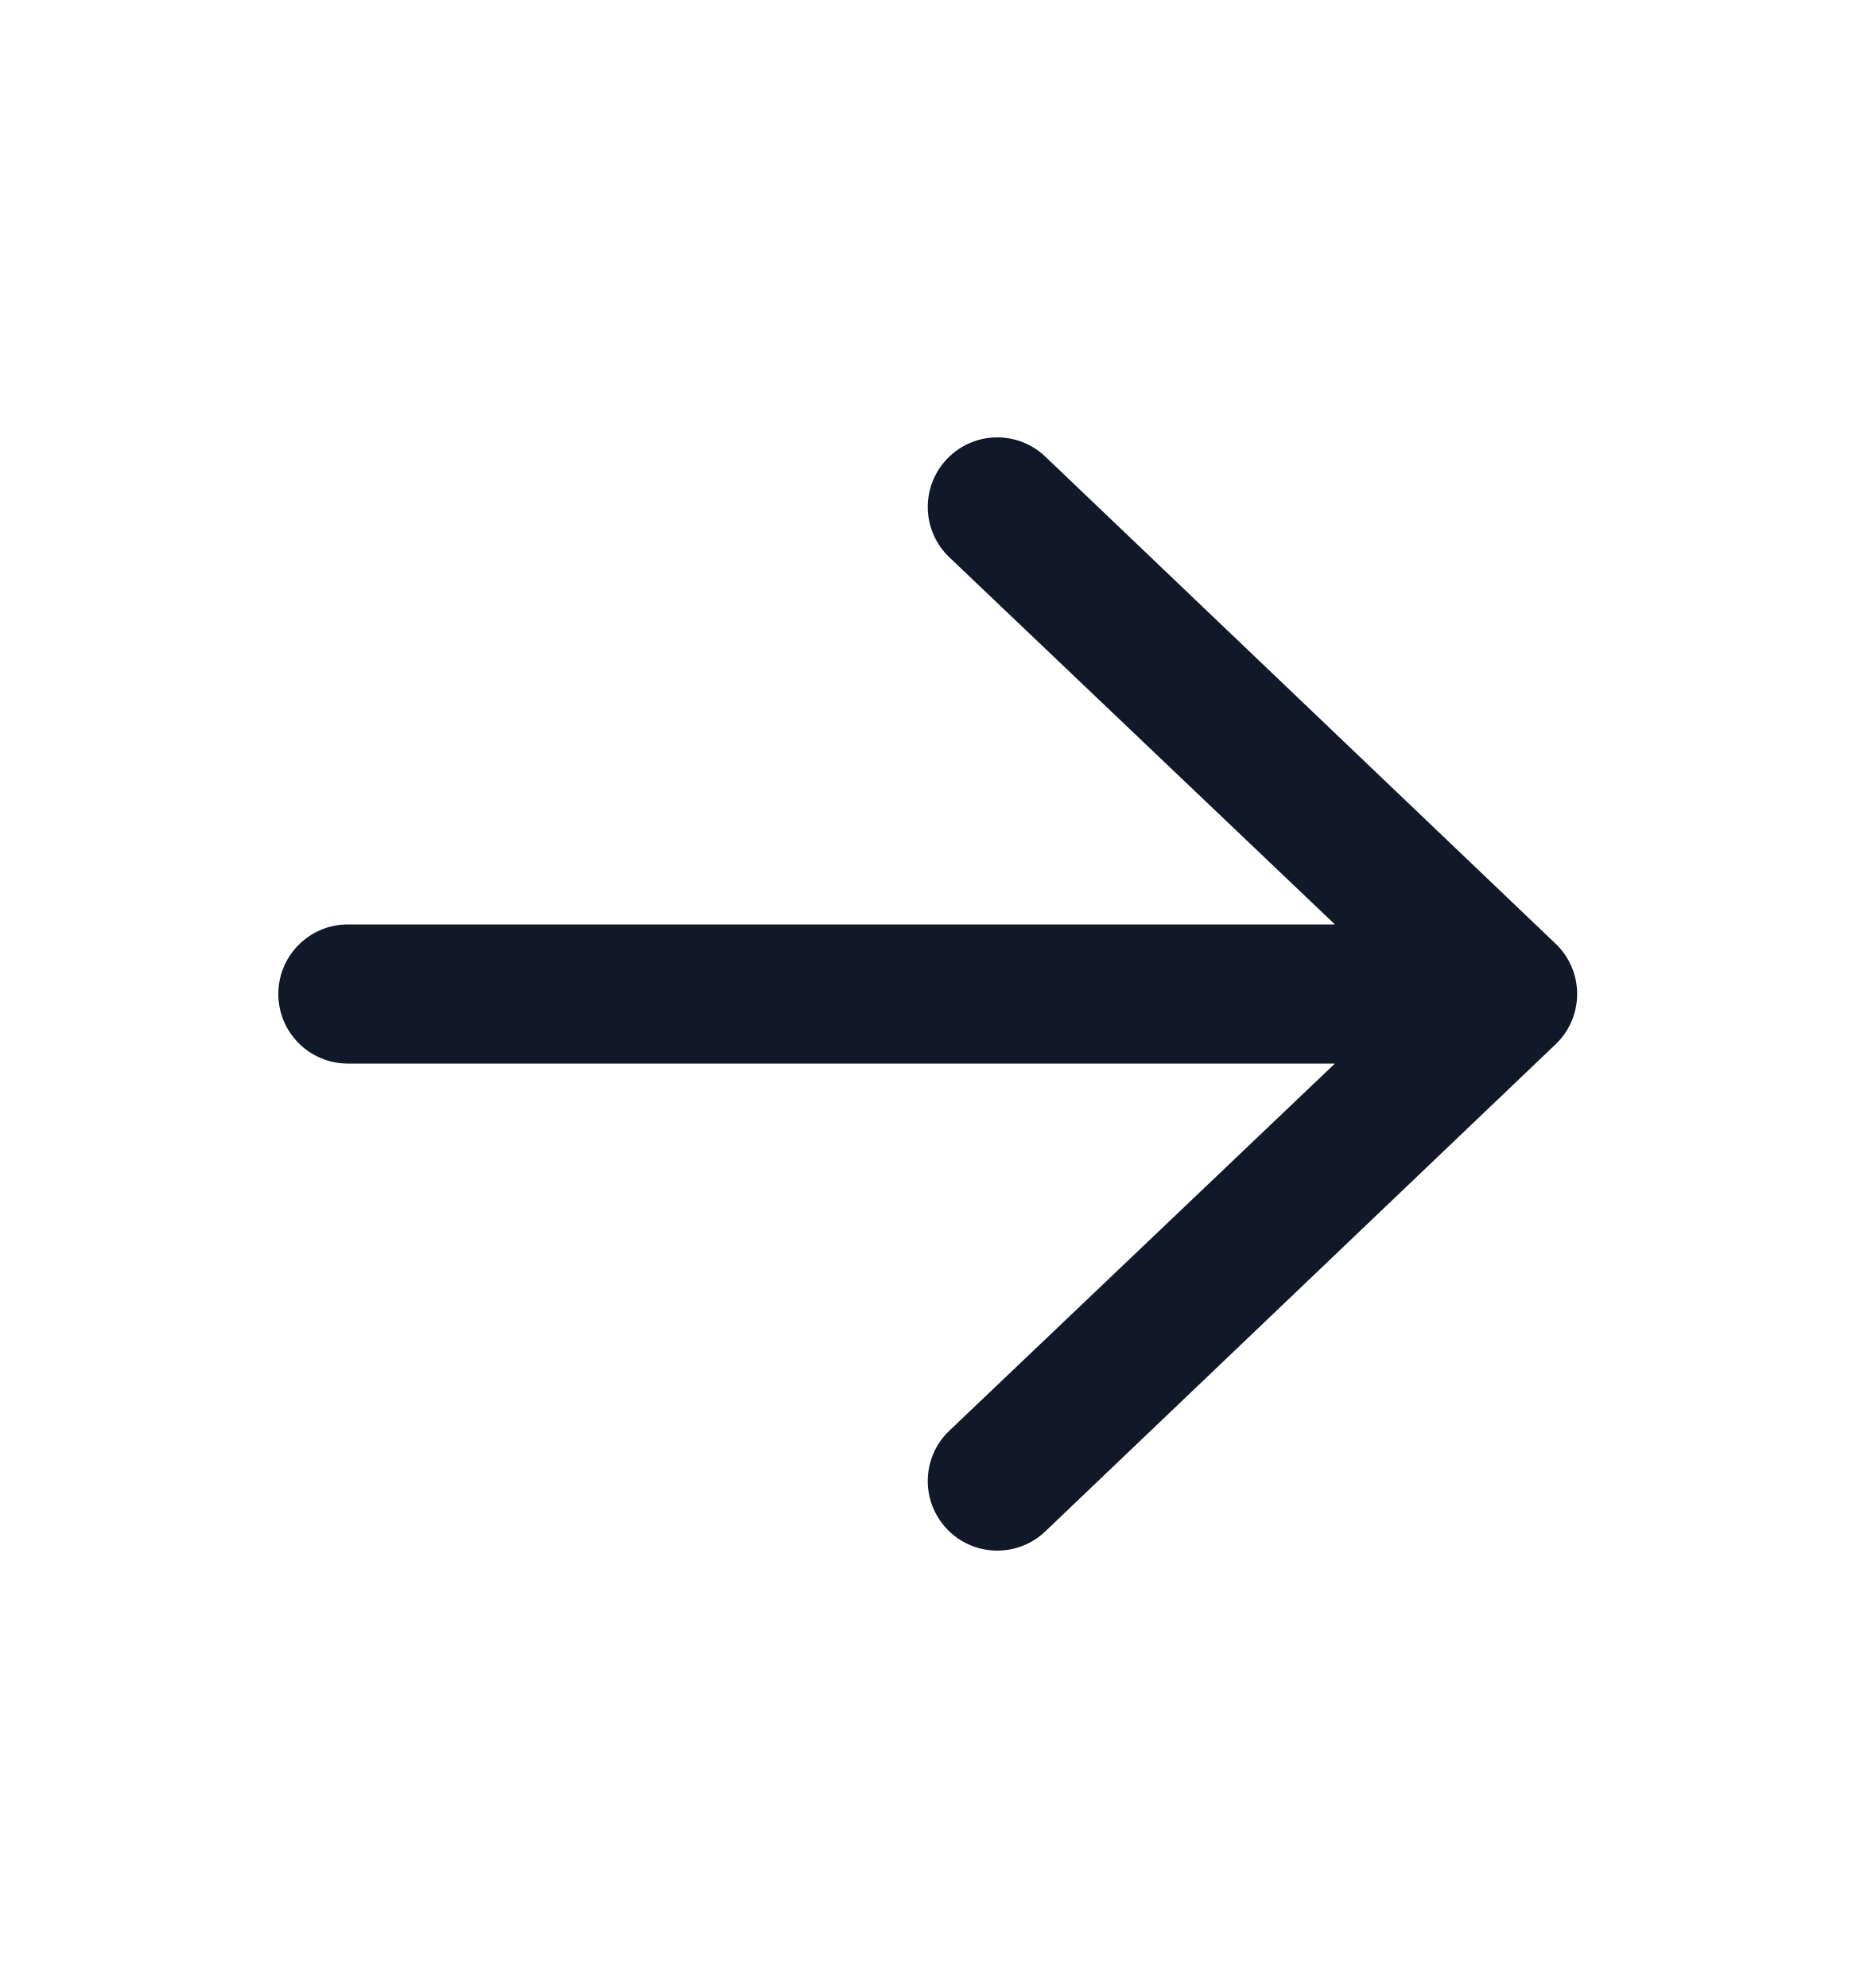
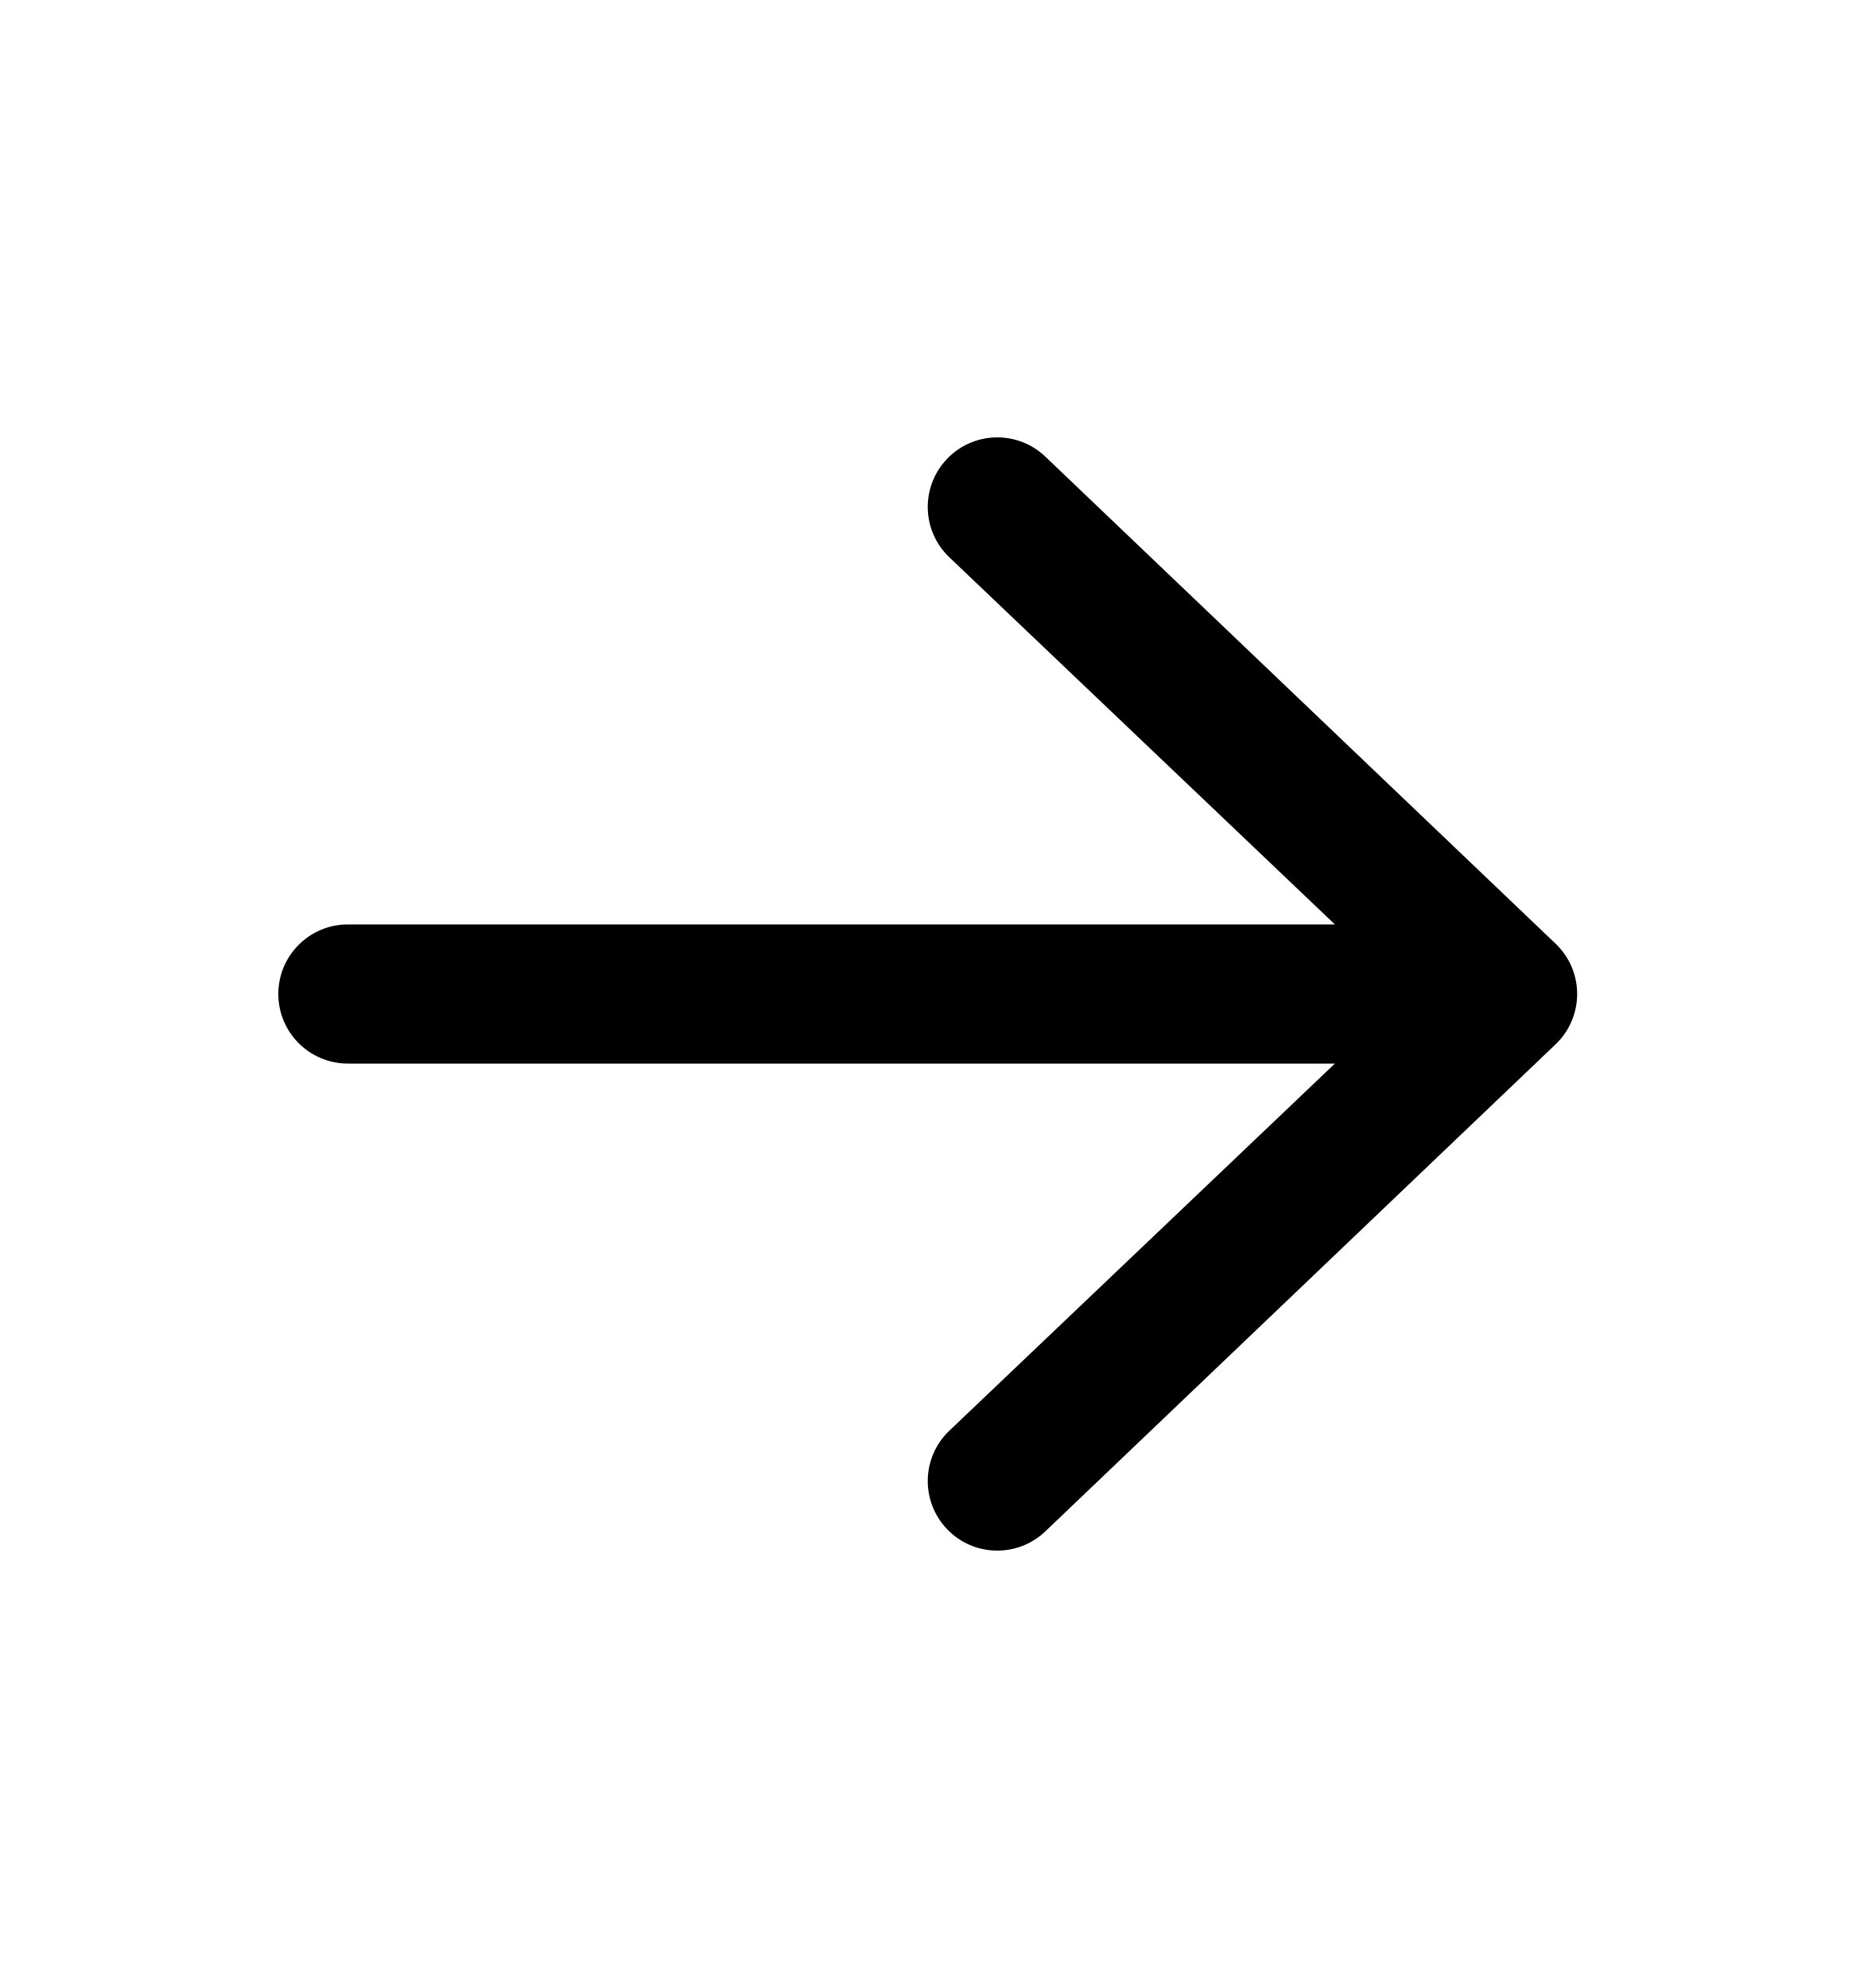
<svg xmlns="http://www.w3.org/2000/svg" width="14" height="15" viewBox="0 0 14 15" fill="none">
-   <path fill-rule="evenodd" clip-rule="evenodd" d="M2.1 7.5C2.1 7.21 2.335 6.975 2.625 6.975L10.072 6.975L7.161 4.203C6.952 4.002 6.946 3.67 7.147 3.461C7.348 3.252 7.68 3.246 7.889 3.447L11.739 7.122C11.842 7.221 11.9 7.357 11.9 7.5C11.9 7.643 11.842 7.779 11.739 7.878L7.889 11.553C7.68 11.754 7.348 11.748 7.147 11.539C6.946 11.33 6.952 10.998 7.161 10.797L10.072 8.025L2.625 8.025C2.335 8.025 2.1 7.79 2.1 7.5Z" fill="#111827" />
+   <path fill-rule="evenodd" clip-rule="evenodd" d="M2.1 7.5C2.1 7.21 2.335 6.975 2.625 6.975L10.072 6.975L7.161 4.203C6.952 4.002 6.946 3.67 7.147 3.461C7.348 3.252 7.68 3.246 7.889 3.447L11.739 7.122C11.842 7.221 11.9 7.357 11.9 7.5C11.9 7.643 11.842 7.779 11.739 7.878L7.889 11.553C7.68 11.754 7.348 11.748 7.147 11.539C6.946 11.33 6.952 10.998 7.161 10.797L10.072 8.025L2.625 8.025C2.335 8.025 2.1 7.79 2.1 7.5Z" fill="currentColor" />
</svg>
